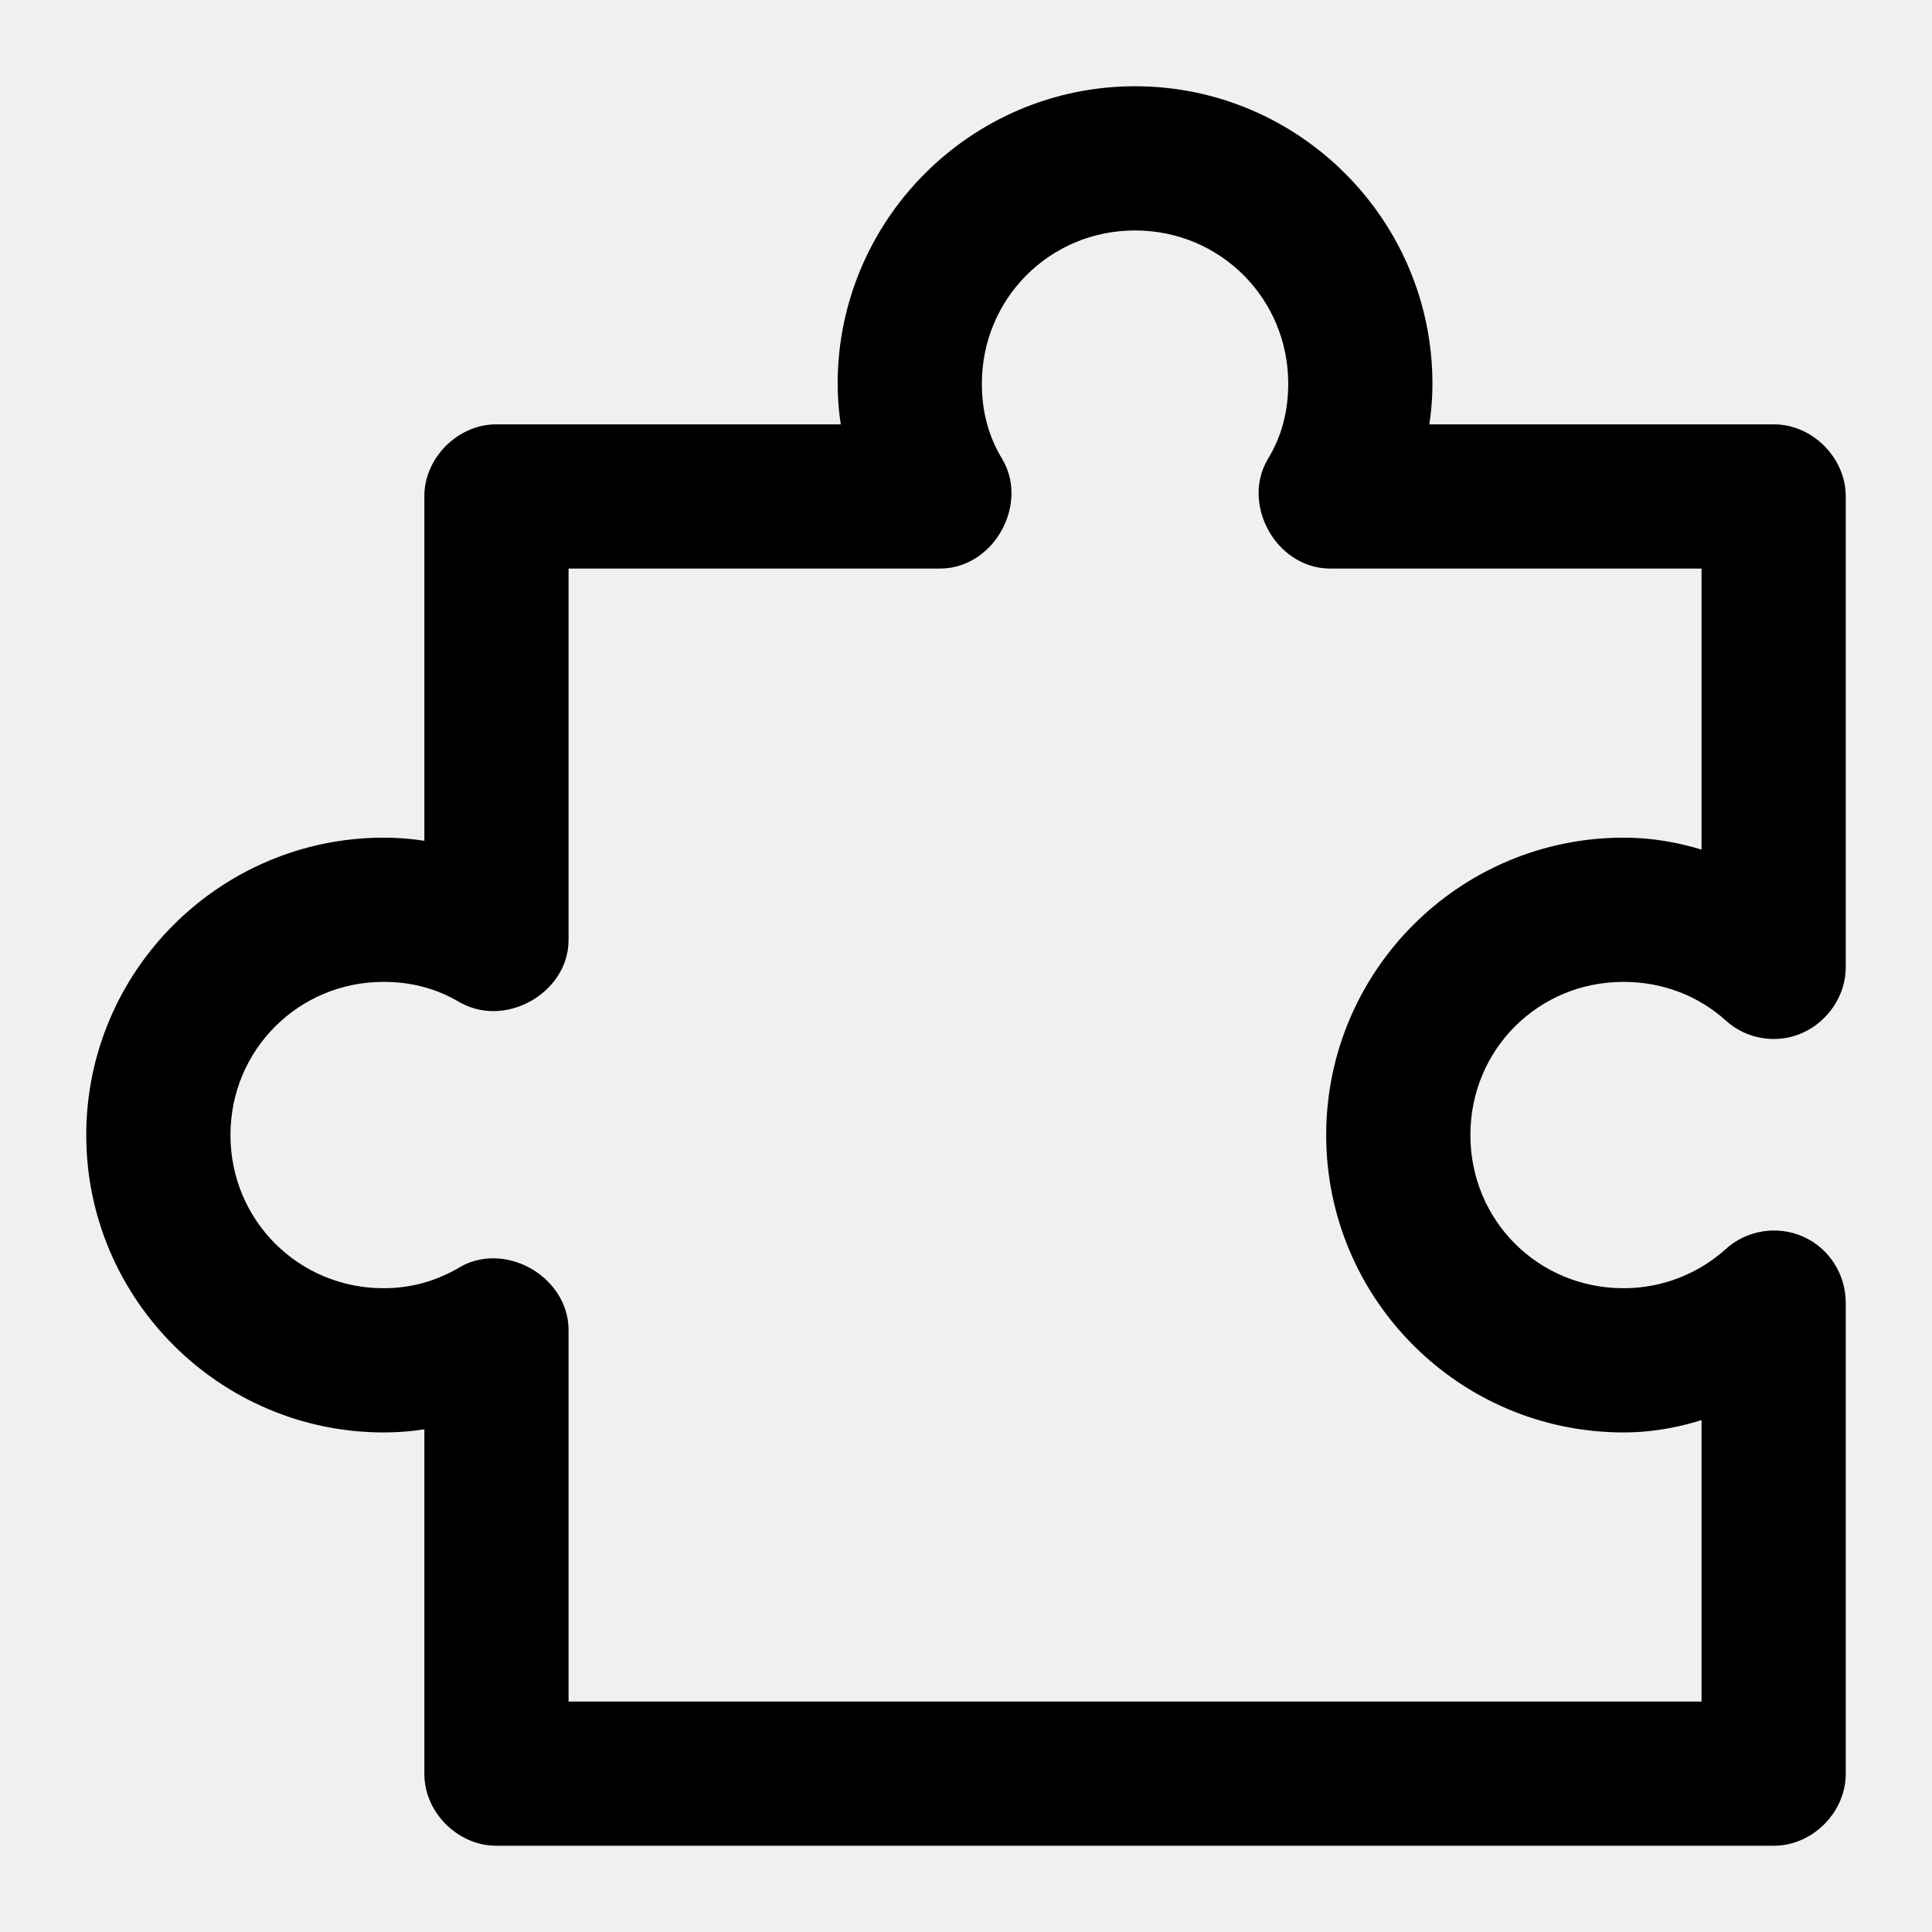
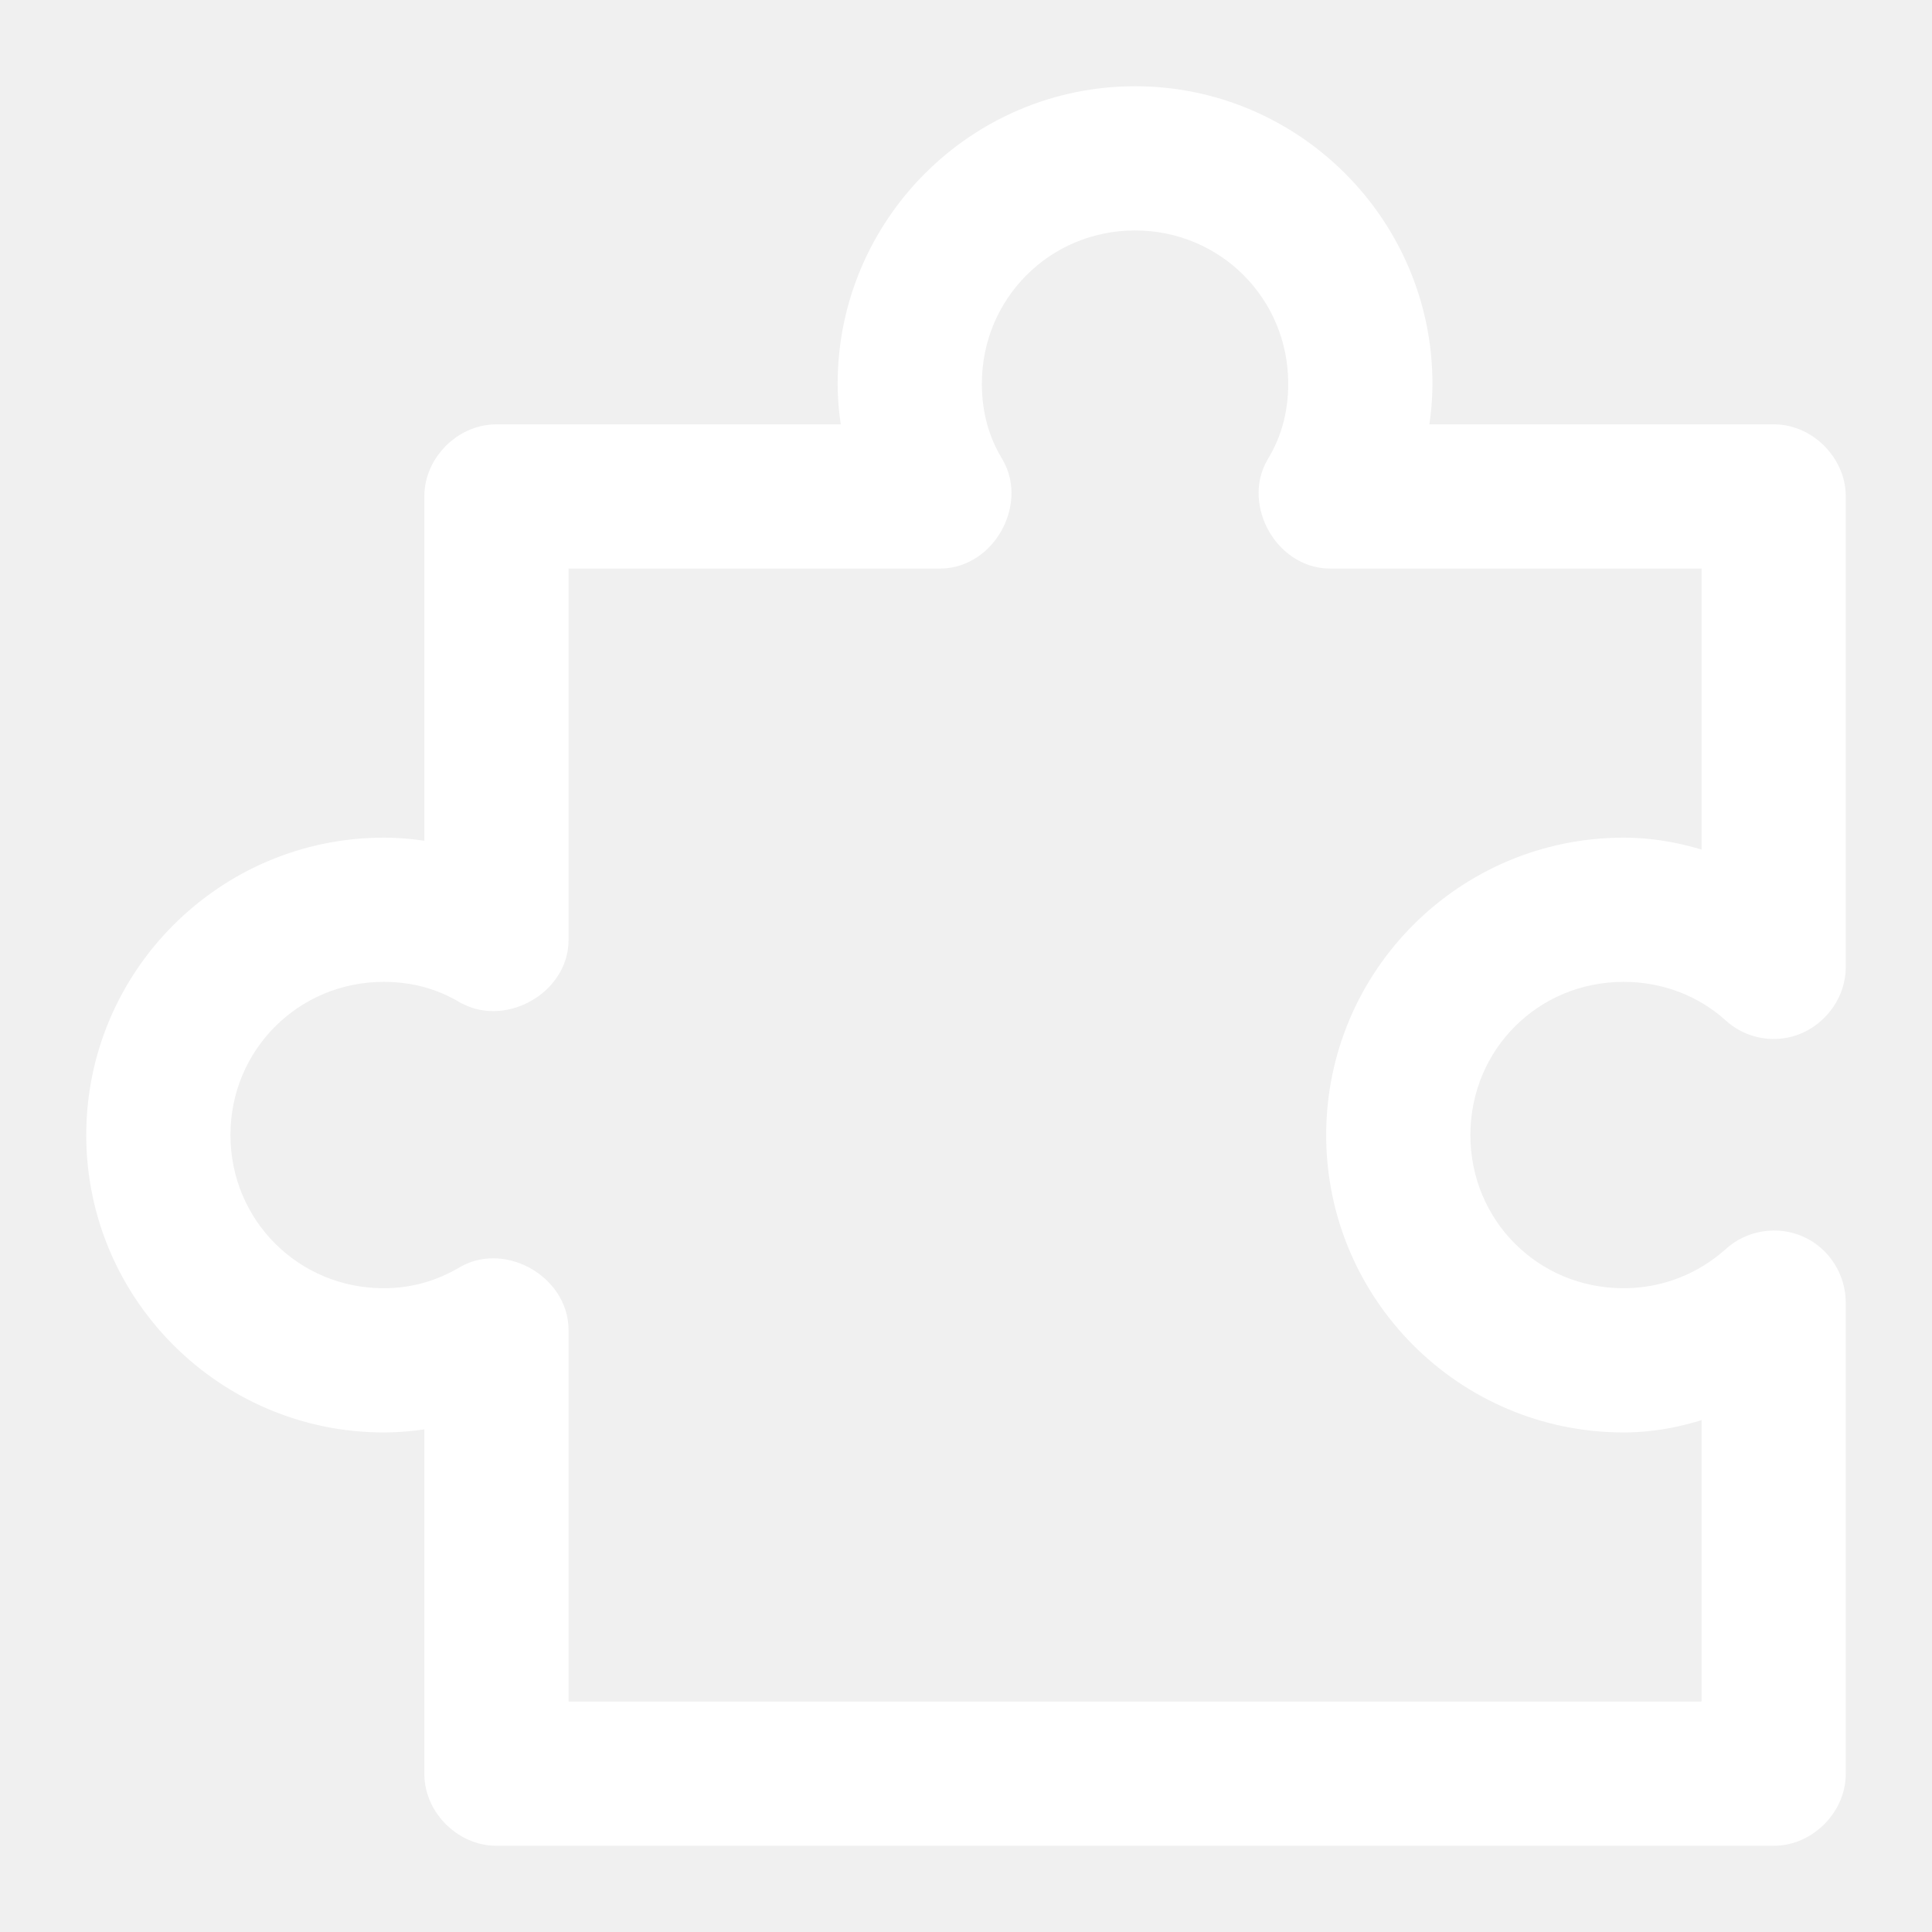
<svg xmlns="http://www.w3.org/2000/svg" width="14" height="14" viewBox="0 0 14 14" fill="none">
-   <path d="M9.295 3.39L9.294 3.392C9.217 3.522 9.24 3.675 9.303 3.786C9.365 3.897 9.485 3.995 9.638 3.995H12.455V6.332C12.242 6.249 12.012 6.195 11.765 6.195C10.645 6.195 9.735 7.105 9.735 8.225C9.735 9.345 10.645 10.255 11.765 10.255C12.013 10.255 12.243 10.198 12.455 10.114V12.455H3.995V9.638C3.995 9.486 3.899 9.367 3.789 9.303C3.68 9.239 3.529 9.215 3.399 9.288L3.399 9.288L3.396 9.29C3.212 9.399 3.007 9.46 2.78 9.46C2.096 9.46 1.545 8.913 1.545 8.225C1.545 7.537 2.096 6.99 2.78 6.99C3.009 6.99 3.213 7.047 3.396 7.156L3.396 7.156L3.399 7.157C3.529 7.23 3.68 7.206 3.789 7.143C3.898 7.081 3.995 6.963 3.995 6.812V3.995H6.812C6.965 3.995 7.085 3.897 7.147 3.786C7.21 3.675 7.233 3.522 7.156 3.392L7.156 3.392L7.155 3.39C7.047 3.213 6.99 3.009 6.99 2.78C6.99 2.096 7.537 1.545 8.225 1.545C8.913 1.545 9.46 2.096 9.46 2.78C9.46 3.009 9.403 3.213 9.295 3.39ZM8.225 0.75C7.104 0.75 6.195 1.665 6.195 2.78C6.195 2.928 6.213 3.067 6.244 3.2H3.595C3.487 3.2 3.389 3.25 3.319 3.319C3.25 3.389 3.2 3.487 3.2 3.595V6.244C3.067 6.213 2.928 6.195 2.78 6.195C1.665 6.195 0.75 7.104 0.75 8.225C0.75 9.346 1.665 10.255 2.78 10.255C2.928 10.255 3.067 10.237 3.2 10.206V12.855C3.2 12.963 3.25 13.062 3.319 13.131C3.389 13.2 3.487 13.25 3.595 13.25H12.855C12.963 13.25 13.062 13.2 13.131 13.131C13.2 13.062 13.25 12.963 13.25 12.855V9.44C13.25 9.287 13.161 9.14 13.017 9.076C12.876 9.012 12.702 9.039 12.587 9.146C12.368 9.342 12.08 9.46 11.765 9.46C11.077 9.46 10.53 8.913 10.53 8.225C10.53 7.537 11.077 6.99 11.765 6.99C12.081 6.99 12.369 7.104 12.587 7.3C12.701 7.406 12.87 7.434 13.012 7.37C13.151 7.307 13.25 7.163 13.25 7.01V3.595C13.25 3.487 13.2 3.389 13.131 3.319C13.062 3.25 12.963 3.2 12.855 3.2H10.206C10.237 3.067 10.255 2.928 10.255 2.78C10.255 1.665 9.346 0.75 8.225 0.75Z" fill="currentColor" stroke="currentColor" stroke-width="0.25" />
+   <g clip-path="url(#clip0_6337_1088)">
+     <path d="M9.295 3.39L9.294 3.392C9.217 3.522 9.24 3.675 9.303 3.786C9.365 3.897 9.485 3.995 9.638 3.995H12.455V6.332C12.242 6.249 12.012 6.195 11.765 6.195C10.645 6.195 9.735 7.105 9.735 8.225C9.735 9.345 10.645 10.255 11.765 10.255C12.013 10.255 12.243 10.198 12.455 10.114V12.455H3.995V9.638C3.995 9.486 3.899 9.367 3.789 9.303C3.68 9.239 3.529 9.215 3.399 9.288L3.399 9.288L3.396 9.29C3.212 9.399 3.007 9.46 2.78 9.46C2.096 9.46 1.545 8.913 1.545 8.225C1.545 7.537 2.096 6.99 2.78 6.99C3.009 6.99 3.213 7.047 3.396 7.156L3.396 7.156L3.399 7.157C3.529 7.23 3.68 7.206 3.789 7.143C3.898 7.081 3.995 6.963 3.995 6.812V3.995H6.812C6.965 3.995 7.085 3.897 7.147 3.786C7.21 3.675 7.233 3.522 7.156 3.392L7.156 3.392L7.155 3.39C7.047 3.213 6.99 3.009 6.99 2.78C6.99 2.096 7.537 1.545 8.225 1.545C8.913 1.545 9.46 2.096 9.46 2.78C9.46 3.009 9.403 3.213 9.295 3.39ZM8.225 0.75C7.104 0.75 6.195 1.665 6.195 2.78C6.195 2.928 6.213 3.067 6.244 3.2H3.595C3.487 3.2 3.389 3.25 3.319 3.319C3.25 3.389 3.2 3.487 3.2 3.595V6.244C3.067 6.213 2.928 6.195 2.78 6.195C1.665 6.195 0.75 7.104 0.75 8.225C0.75 9.346 1.665 10.255 2.78 10.255C2.928 10.255 3.067 10.237 3.2 10.206V12.855C3.2 12.963 3.25 13.062 3.319 13.131C3.389 13.2 3.487 13.25 3.595 13.25H12.855C12.963 13.25 13.062 13.2 13.131 13.131C13.2 13.062 13.25 12.963 13.25 12.855V9.44C13.25 9.287 13.161 9.14 13.017 9.076C12.876 9.012 12.702 9.039 12.587 9.146C12.368 9.342 12.08 9.46 11.765 9.46C11.077 9.46 10.53 8.913 10.53 8.225C10.53 7.537 11.077 6.99 11.765 6.99C12.081 6.99 12.369 7.104 12.587 7.3C12.701 7.406 12.87 7.434 13.012 7.37C13.151 7.307 13.25 7.163 13.25 7.01V3.595C13.25 3.487 13.2 3.389 13.131 3.319C13.062 3.25 12.963 3.2 12.855 3.2H10.206C10.237 3.067 10.255 2.928 10.255 2.78C10.255 1.665 9.346 0.75 8.225 0.75Z" fill="white" stroke="white" stroke-width="0.25" />
+   </g>
+   <defs>
+     <clipPath id="clip0_6337_1088">
+       <rect width="14" height="14" fill="white" />
+     </clipPath>
+   </defs>
</svg>
